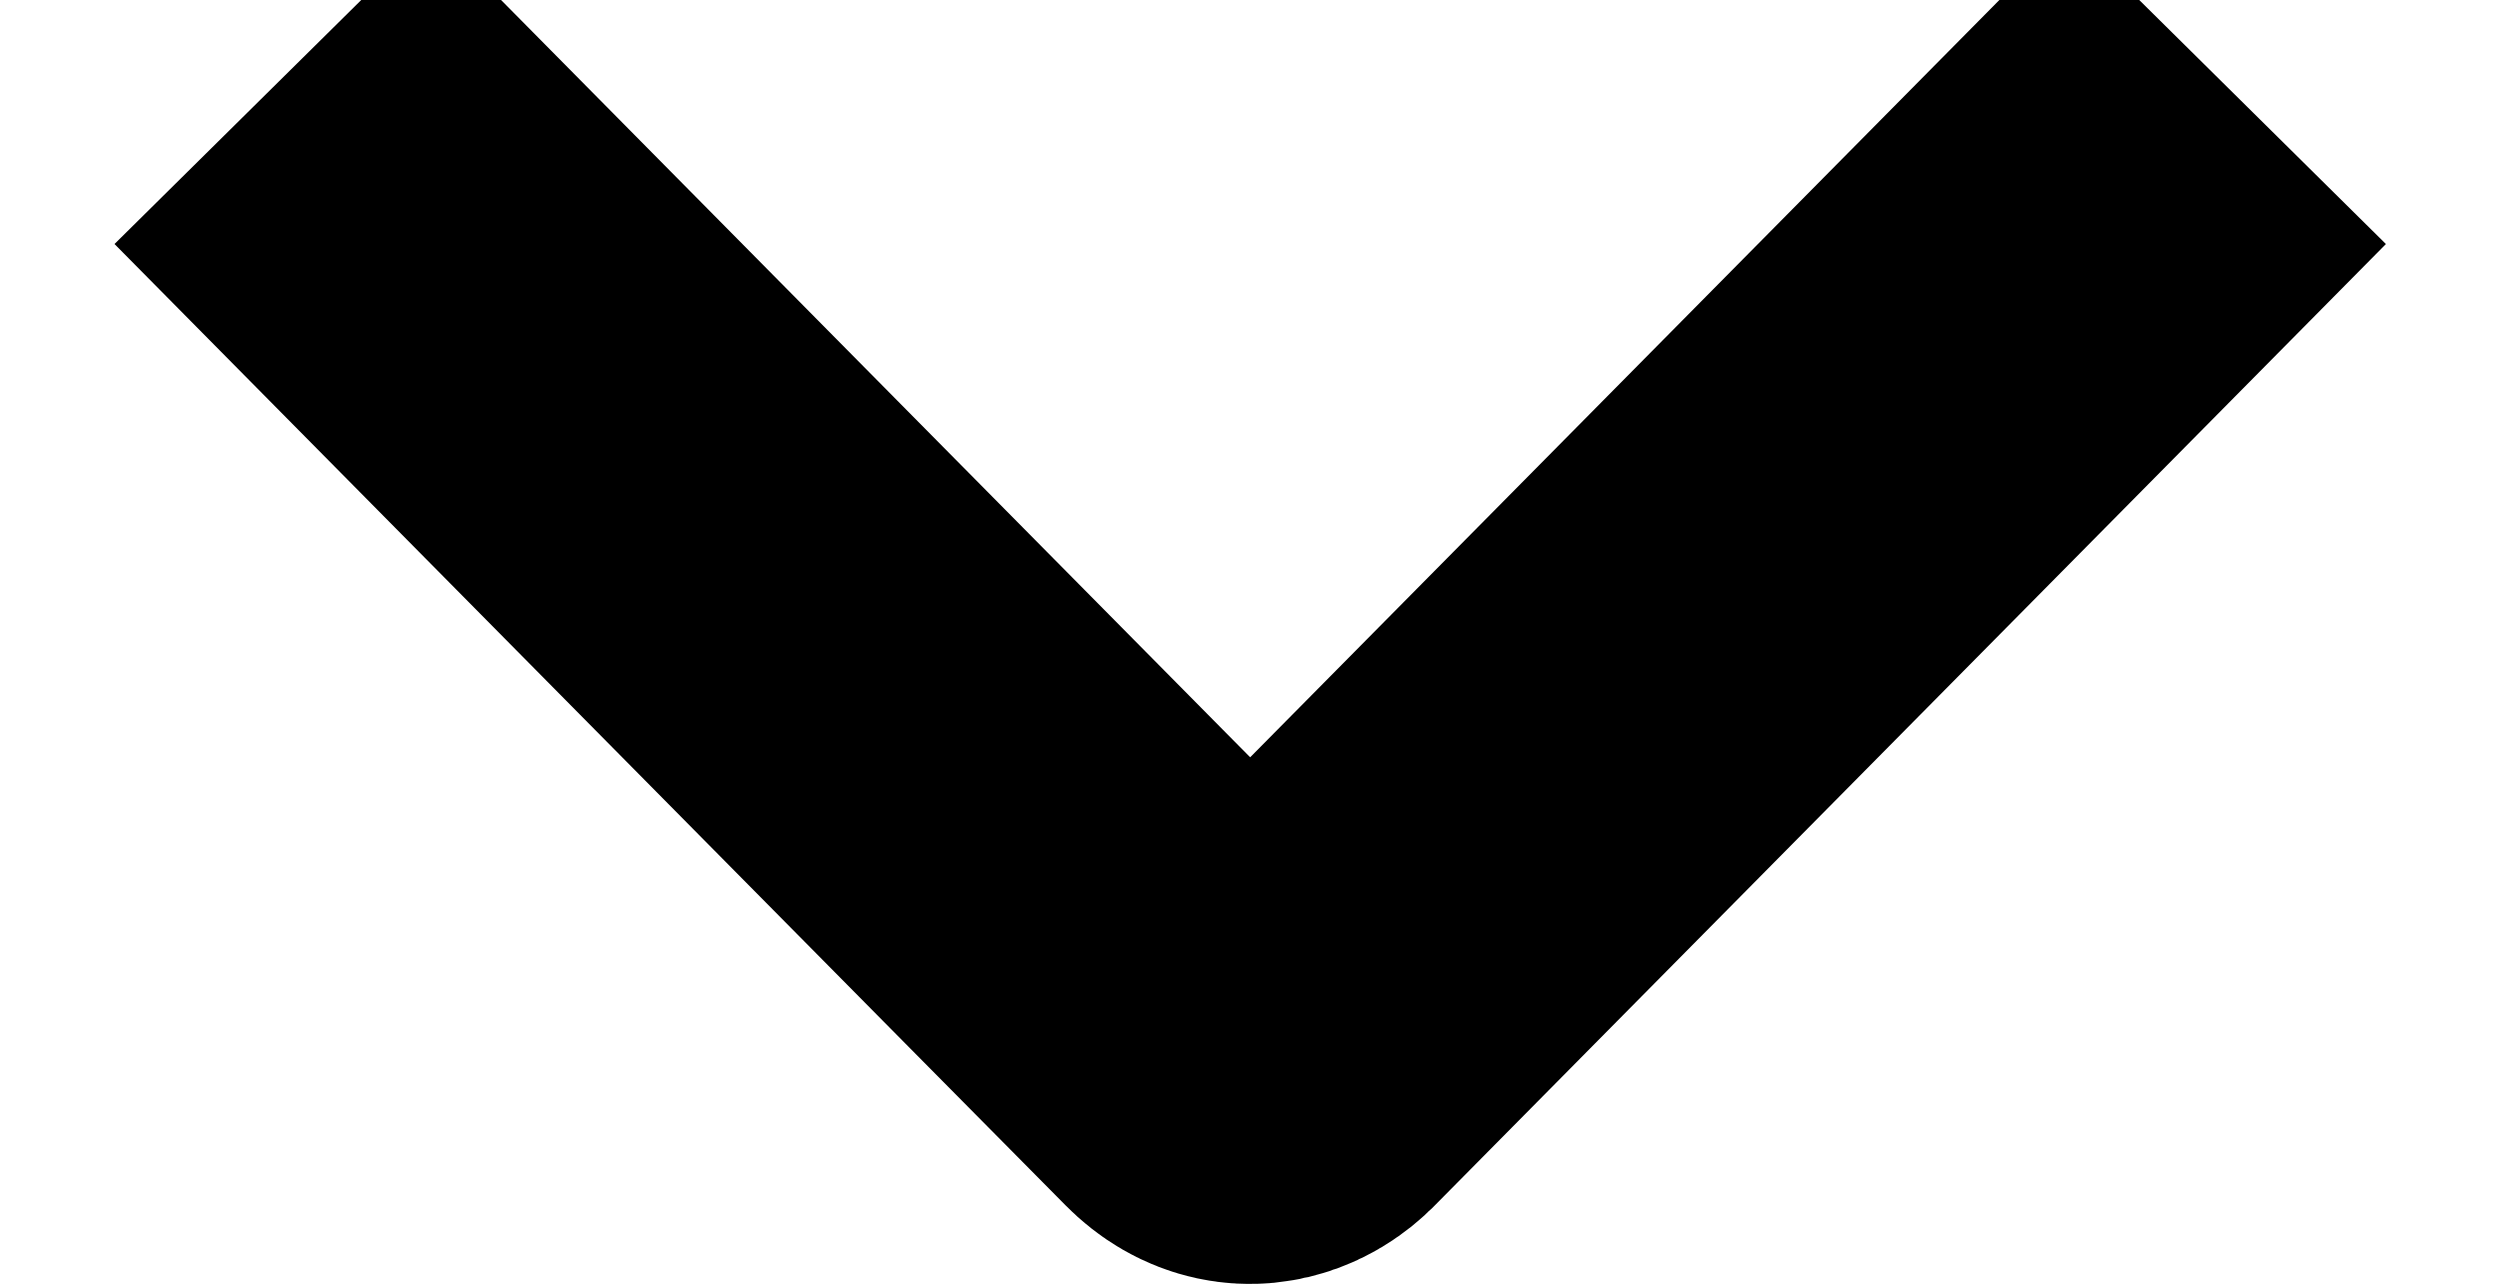
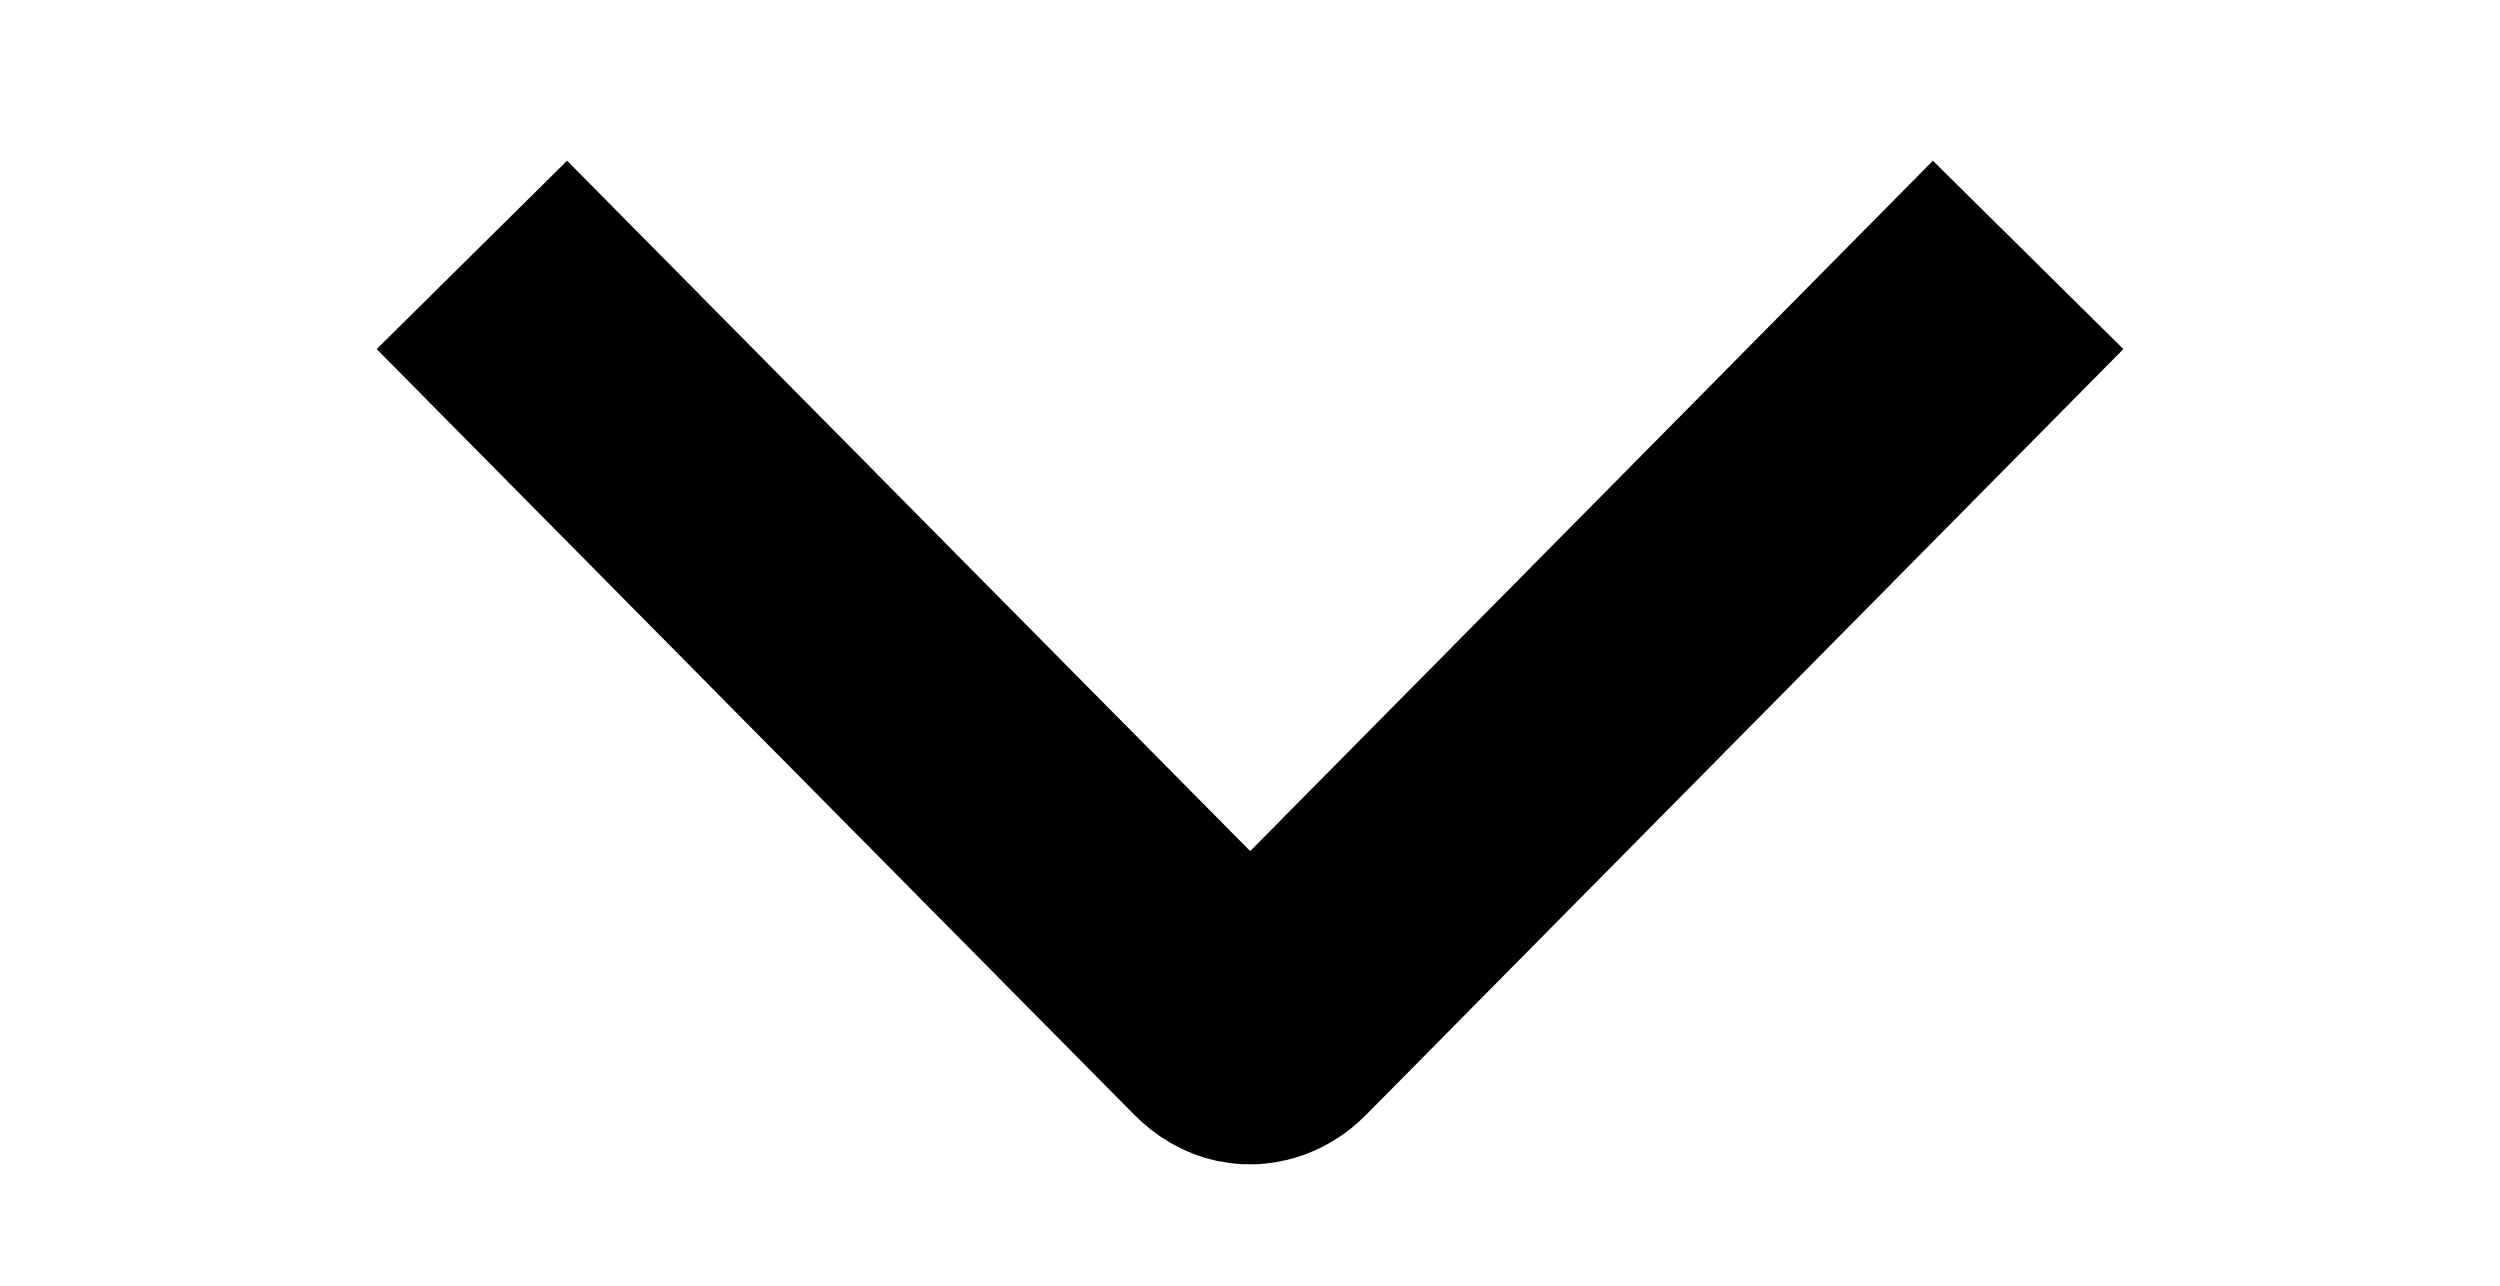
- <svg xmlns="http://www.w3.org/2000/svg" version="1.1" id="Layer_2" x="0px" y="0px" viewBox="0 0 560 288" style="enable-background:new 0 0 560 288;" xml:space="preserve">
+ <svg xmlns="http://www.w3.org/2000/svg" version="1.1" id="Layer_2_1_" x="0px" y="0px" viewBox="0 0 560 288" style="enable-background:new 0 0 560 288;" xml:space="preserve">
  <style type="text/css">
- 	.st0{fill:none;stroke:#000000;stroke-width:100;stroke-miterlimit:10;}
+ 	.st0{fill:none;stroke:#000000;stroke-width:60;stroke-miterlimit:10;}
</style>
-   <path class="st0" d="M498.9,19.5l-213,215.3c0,0-5.5,6.3-11.7,0c-6.3-6.3-213-215.3-213-215.3" />
+   <path class="st0" d="M454.3,57.1L284.7,228.6c0,0-4.4,5-9.3,0c-5-5-169.7-171.5-169.7-171.5" />
</svg>
